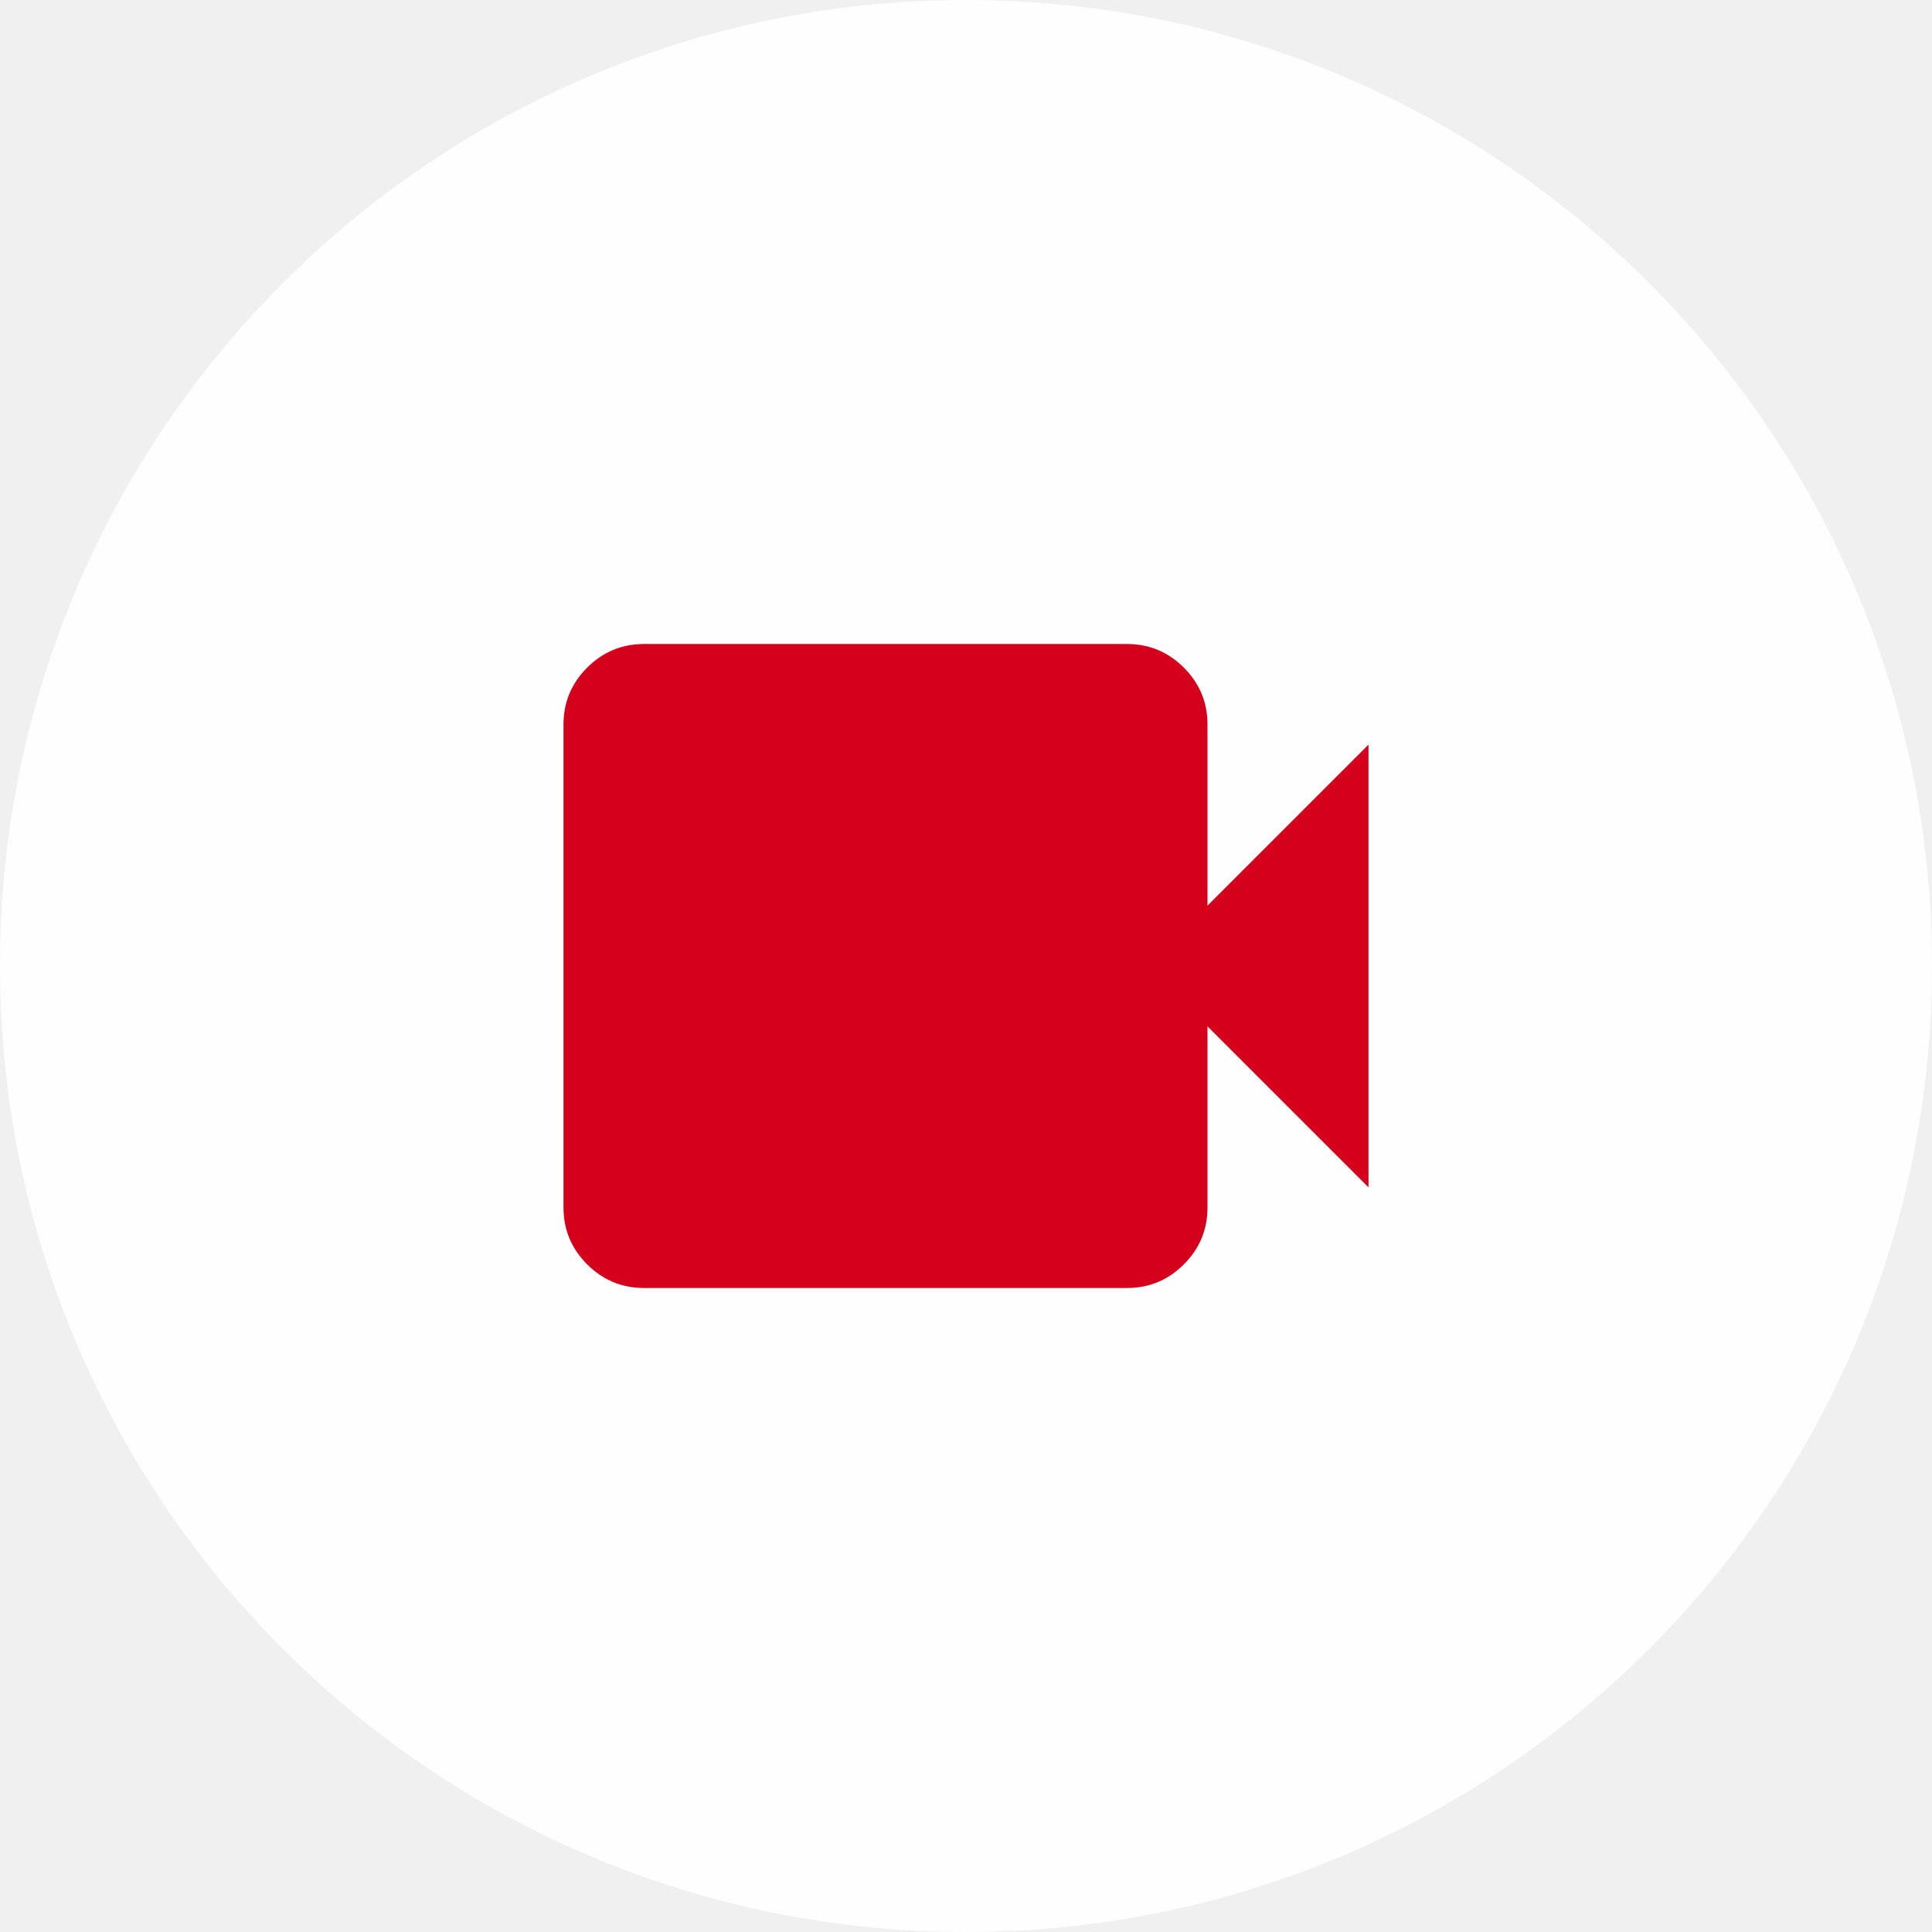
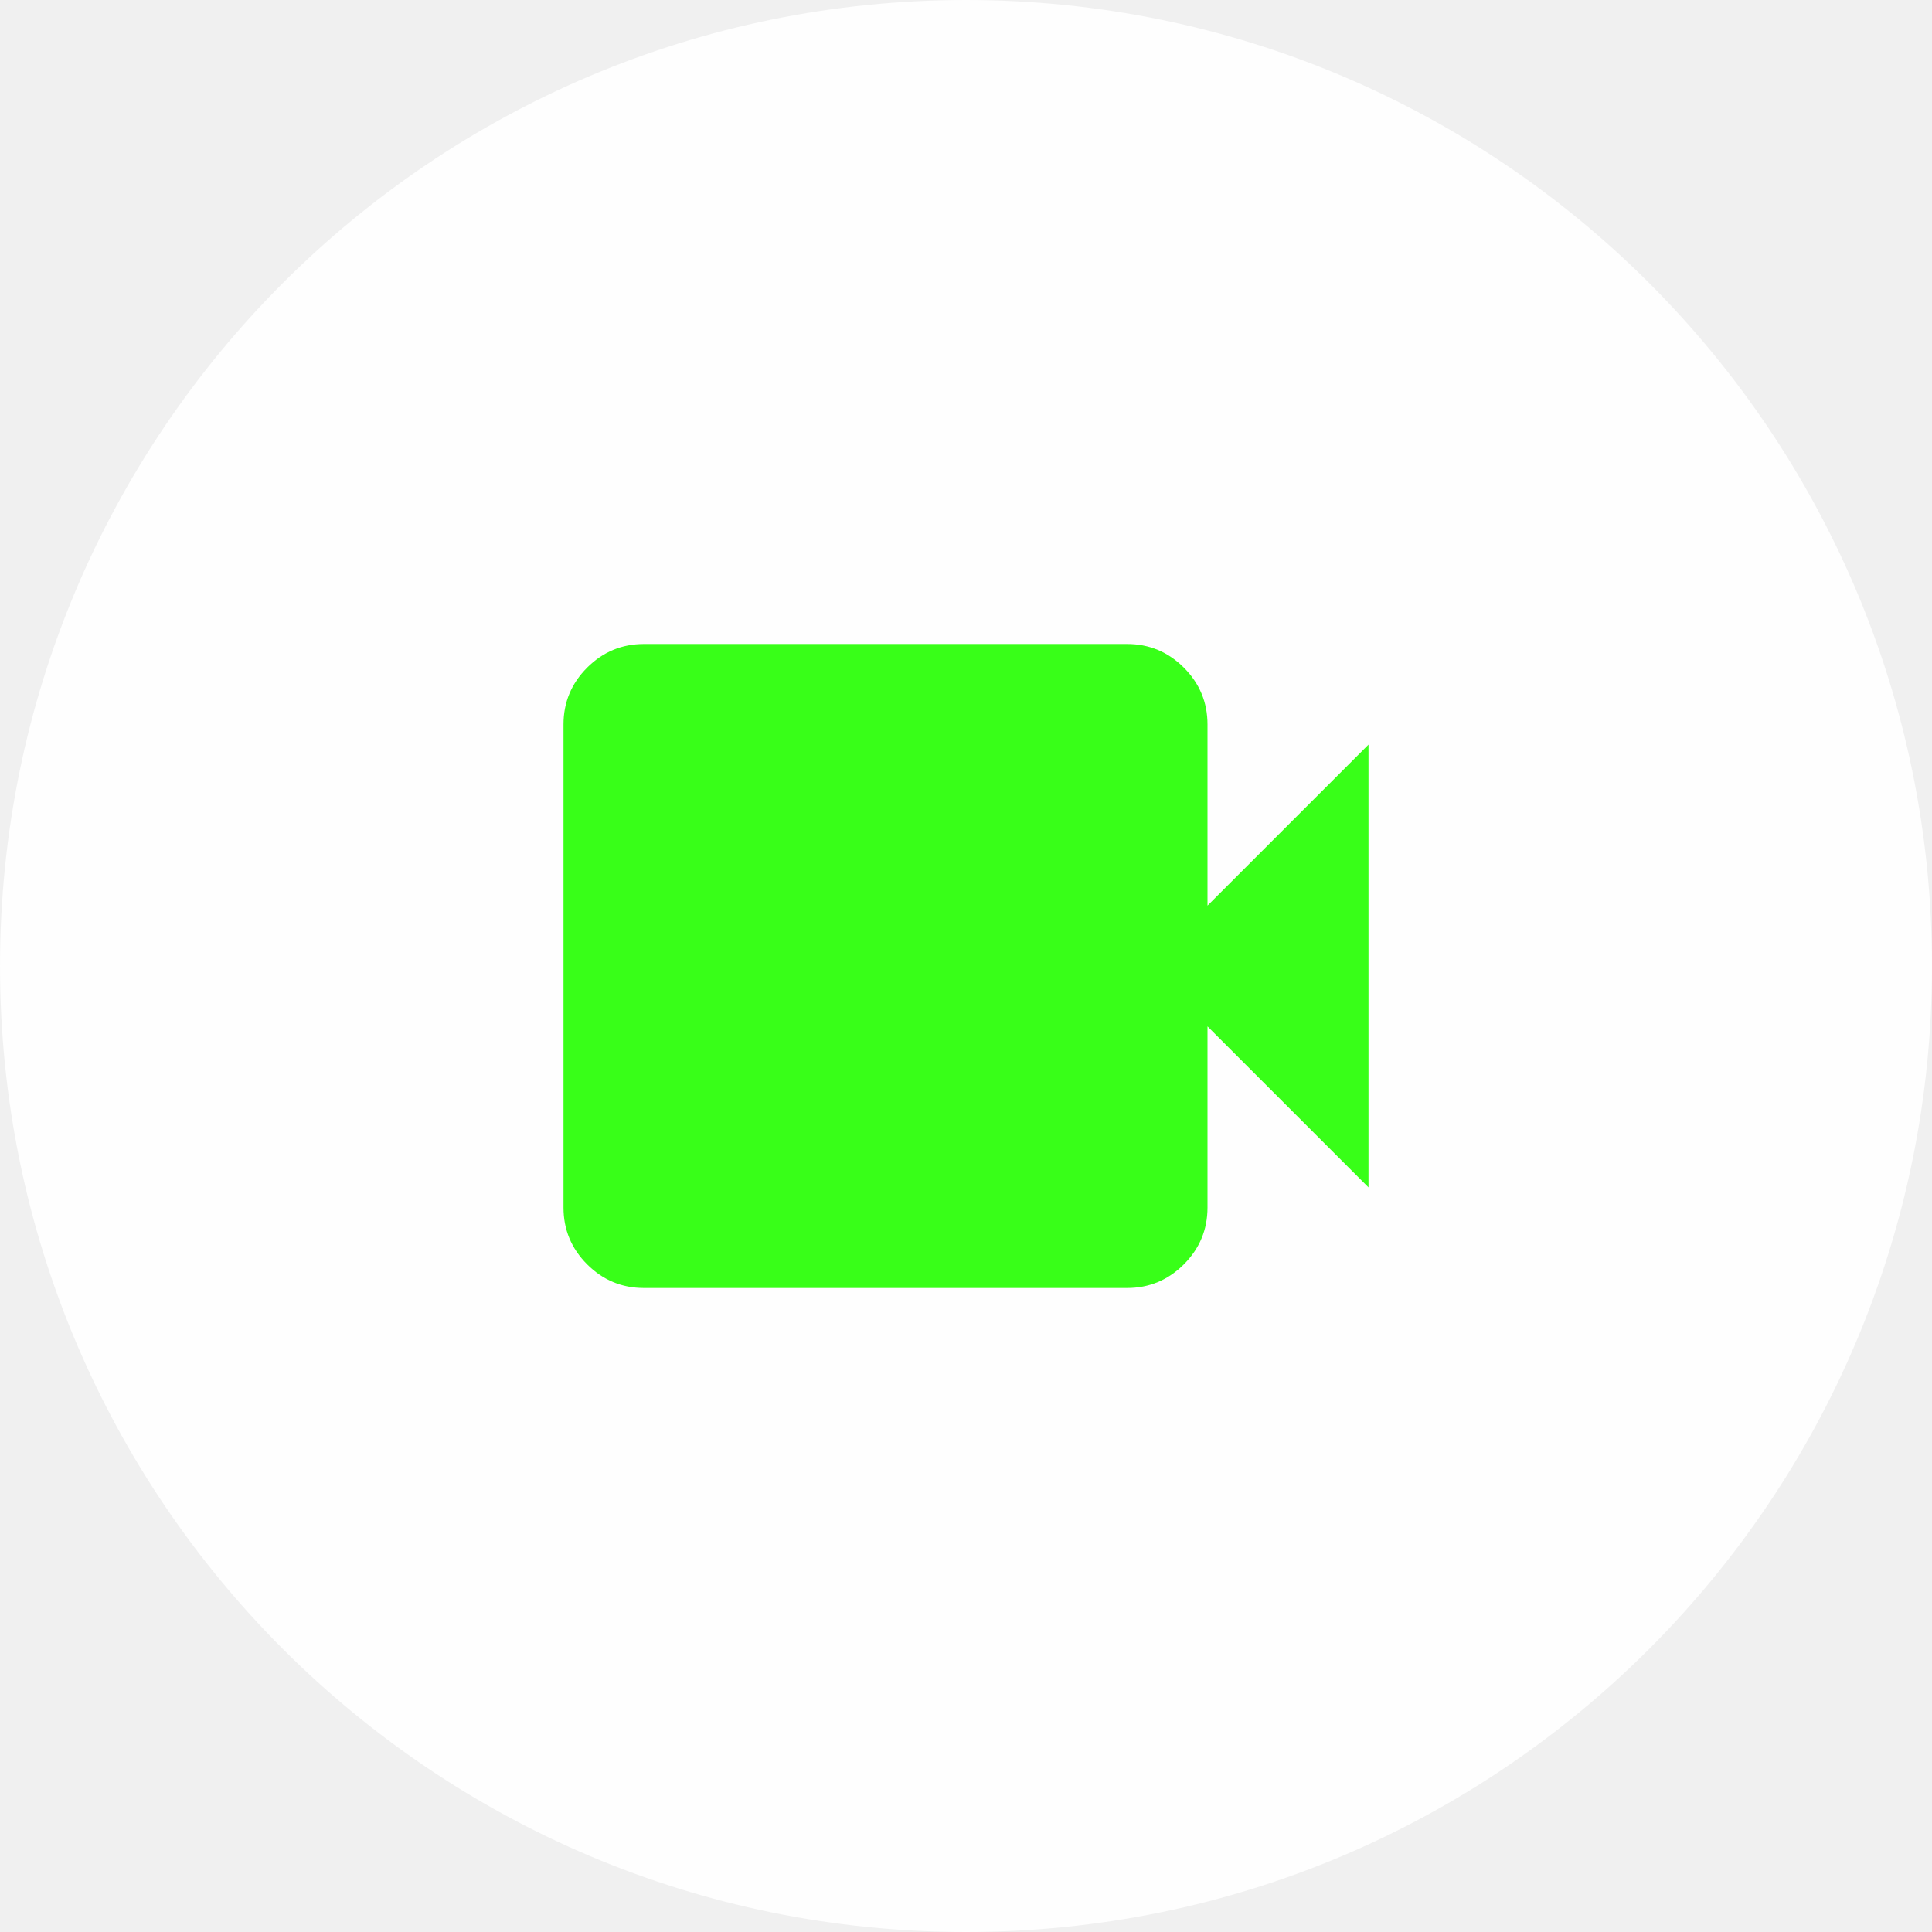
<svg xmlns="http://www.w3.org/2000/svg" width="72" height="72" viewBox="0 0 72 72" fill="none">
  <circle cx="36" cy="36" r="36" fill="white" fill-opacity="0.9" />
  <mask id="mask0_41_4605" style="mask-type:alpha" maskUnits="userSpaceOnUse" x="18" y="18" width="36" height="36">
-     <rect x="18" y="18" width="36" height="36" fill="#D9D9D9" />
+     <rect x="18" y="18" width="36" height="36" fill="#38ff18" />
  </mask>
  <g mask="url(#mask0_41_4605)">
-     <path d="M24 48C23.175 48 22.469 47.706 21.881 47.119C21.294 46.531 21 45.825 21 45V27C21 26.175 21.294 25.469 21.881 24.881C22.469 24.294 23.175 24 24 24H42C42.825 24 43.531 24.294 44.119 24.881C44.706 25.469 45 26.175 45 27V33.75L51 27.75V44.25L45 38.25V45C45 45.825 44.706 46.531 44.119 47.119C43.531 47.706 42.825 48 42 48H24Z" fill="#D5001C" />
+     <path d="M24 48C23.175 48 22.469 47.706 21.881 47.119C21.294 46.531 21 45.825 21 45V27C21 26.175 21.294 25.469 21.881 24.881C22.469 24.294 23.175 24 24 24H42C42.825 24 43.531 24.294 44.119 24.881C44.706 25.469 45 26.175 45 27V33.75L51 27.75V44.25L45 38.25V45C45 45.825 44.706 46.531 44.119 47.119C43.531 47.706 42.825 48 42 48H24Z" fill="#38ff18" />
  </g>
</svg>
